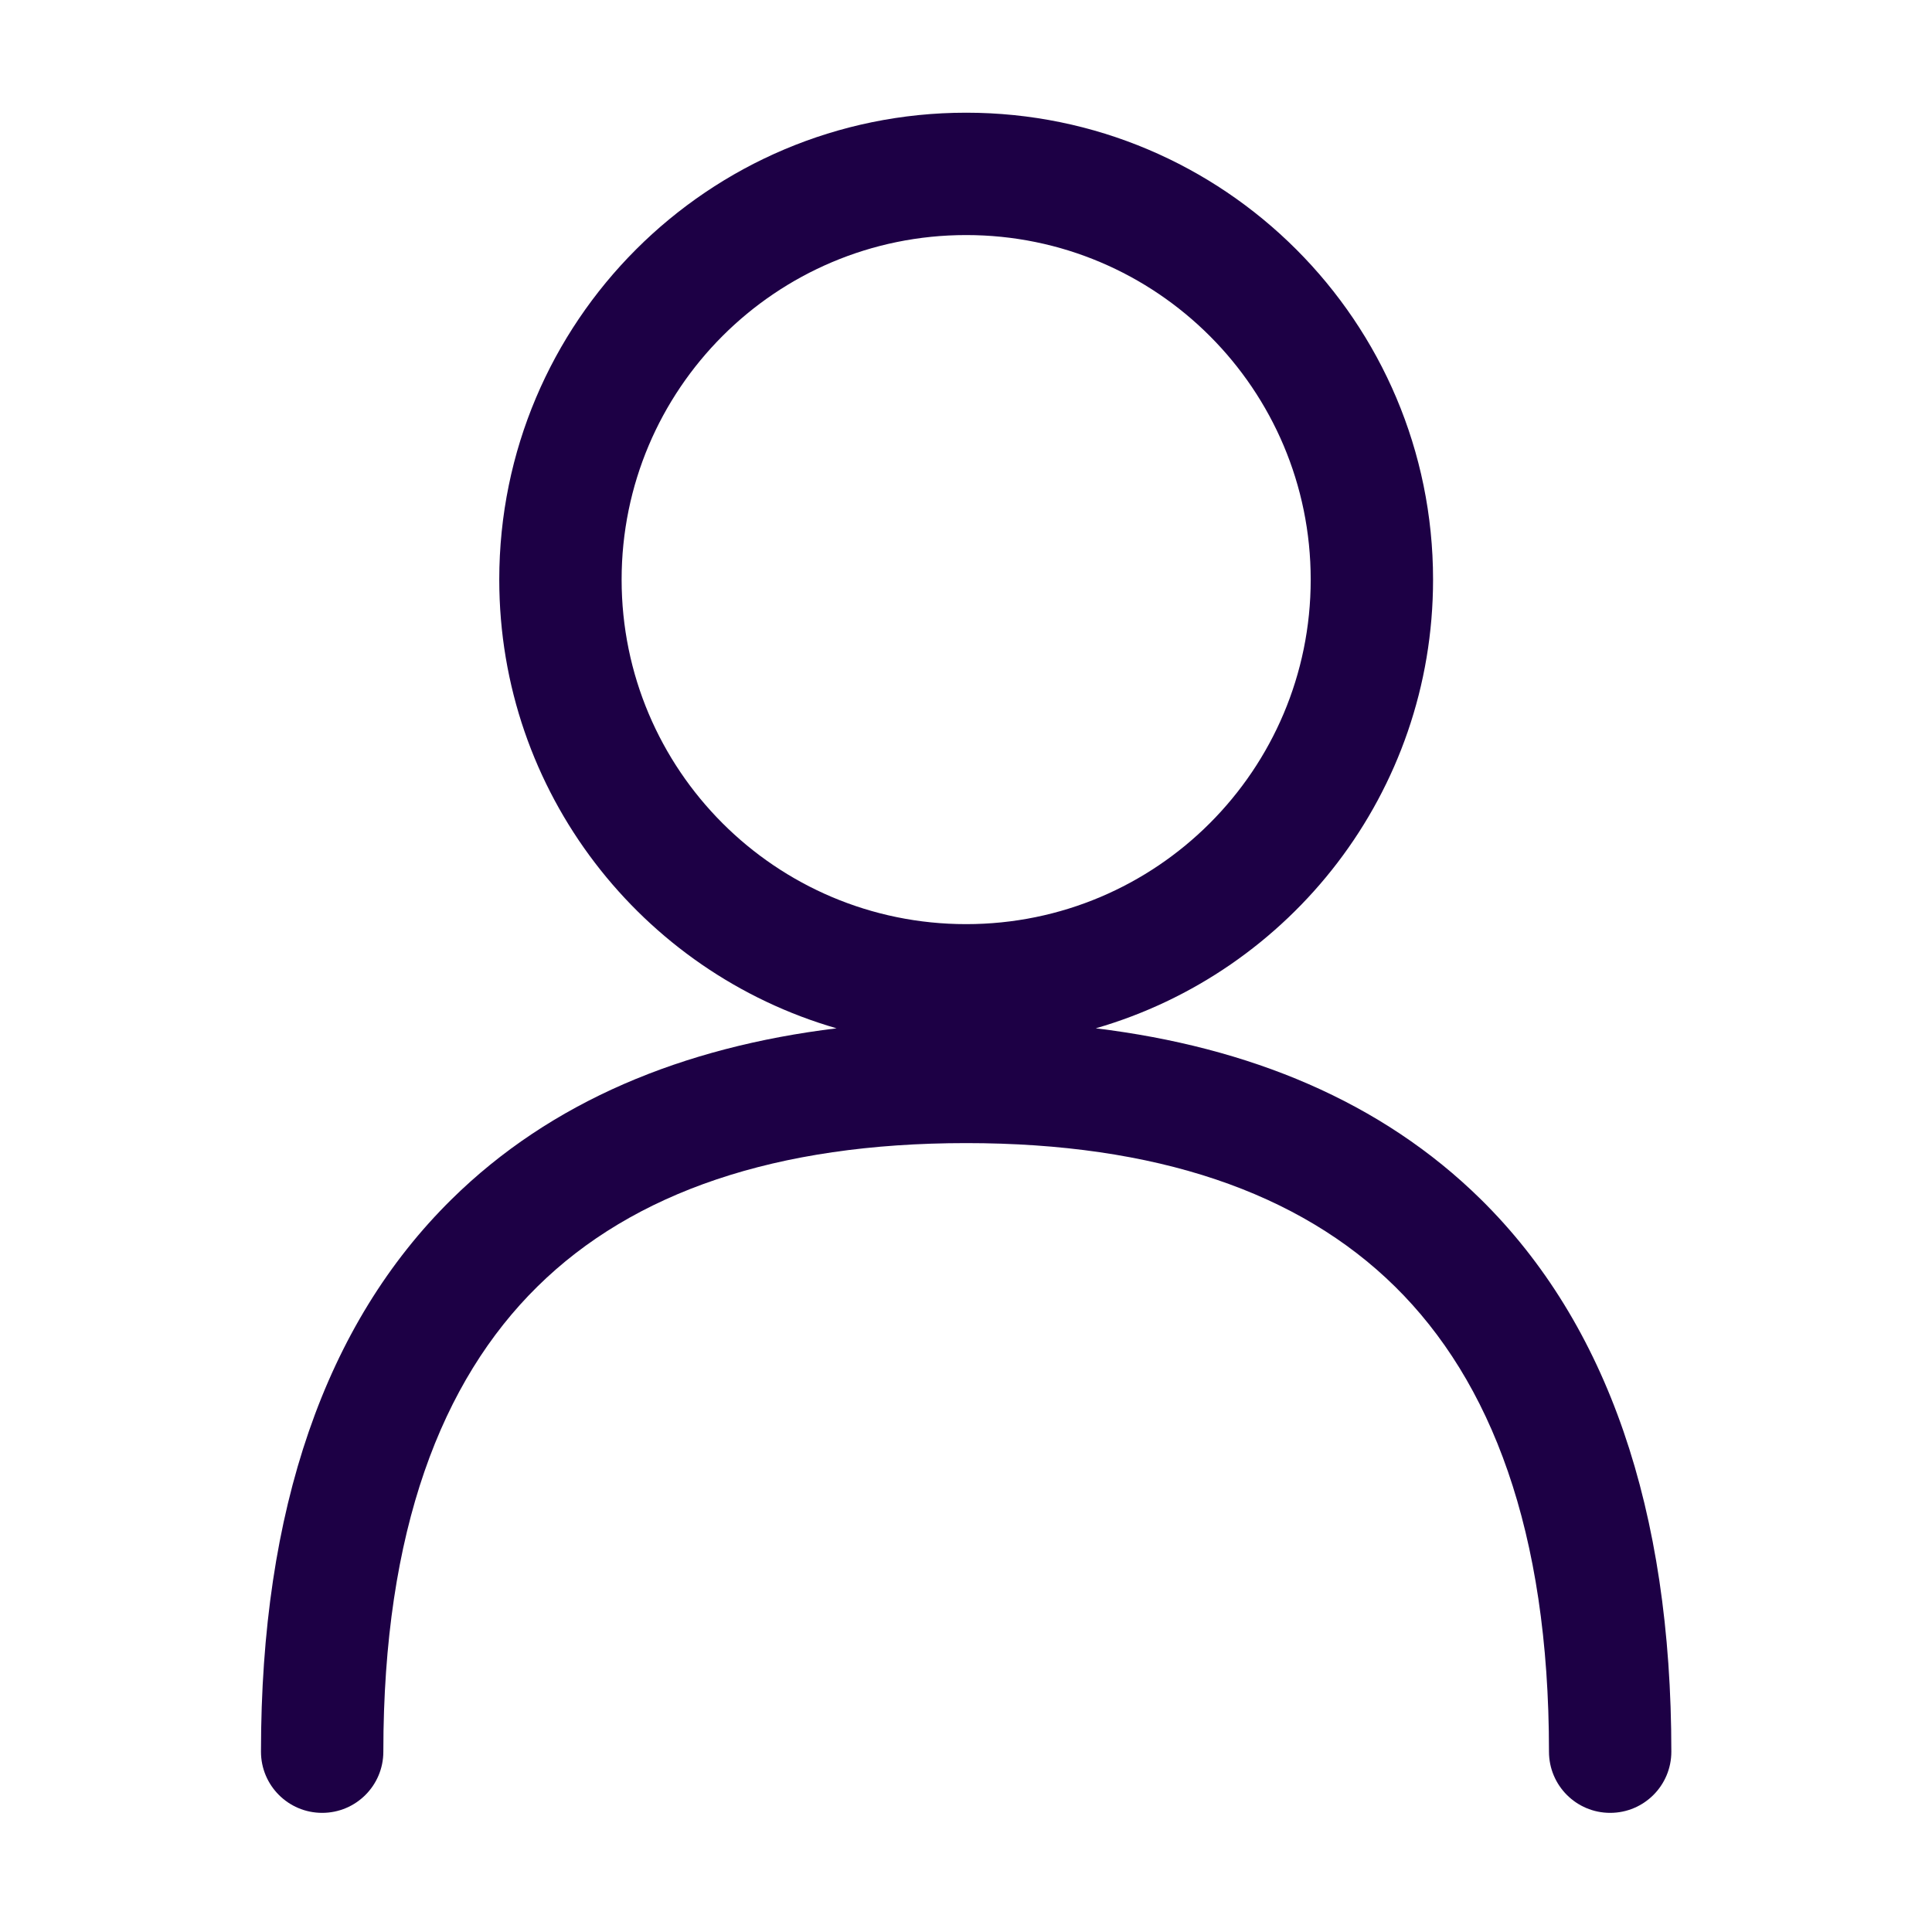
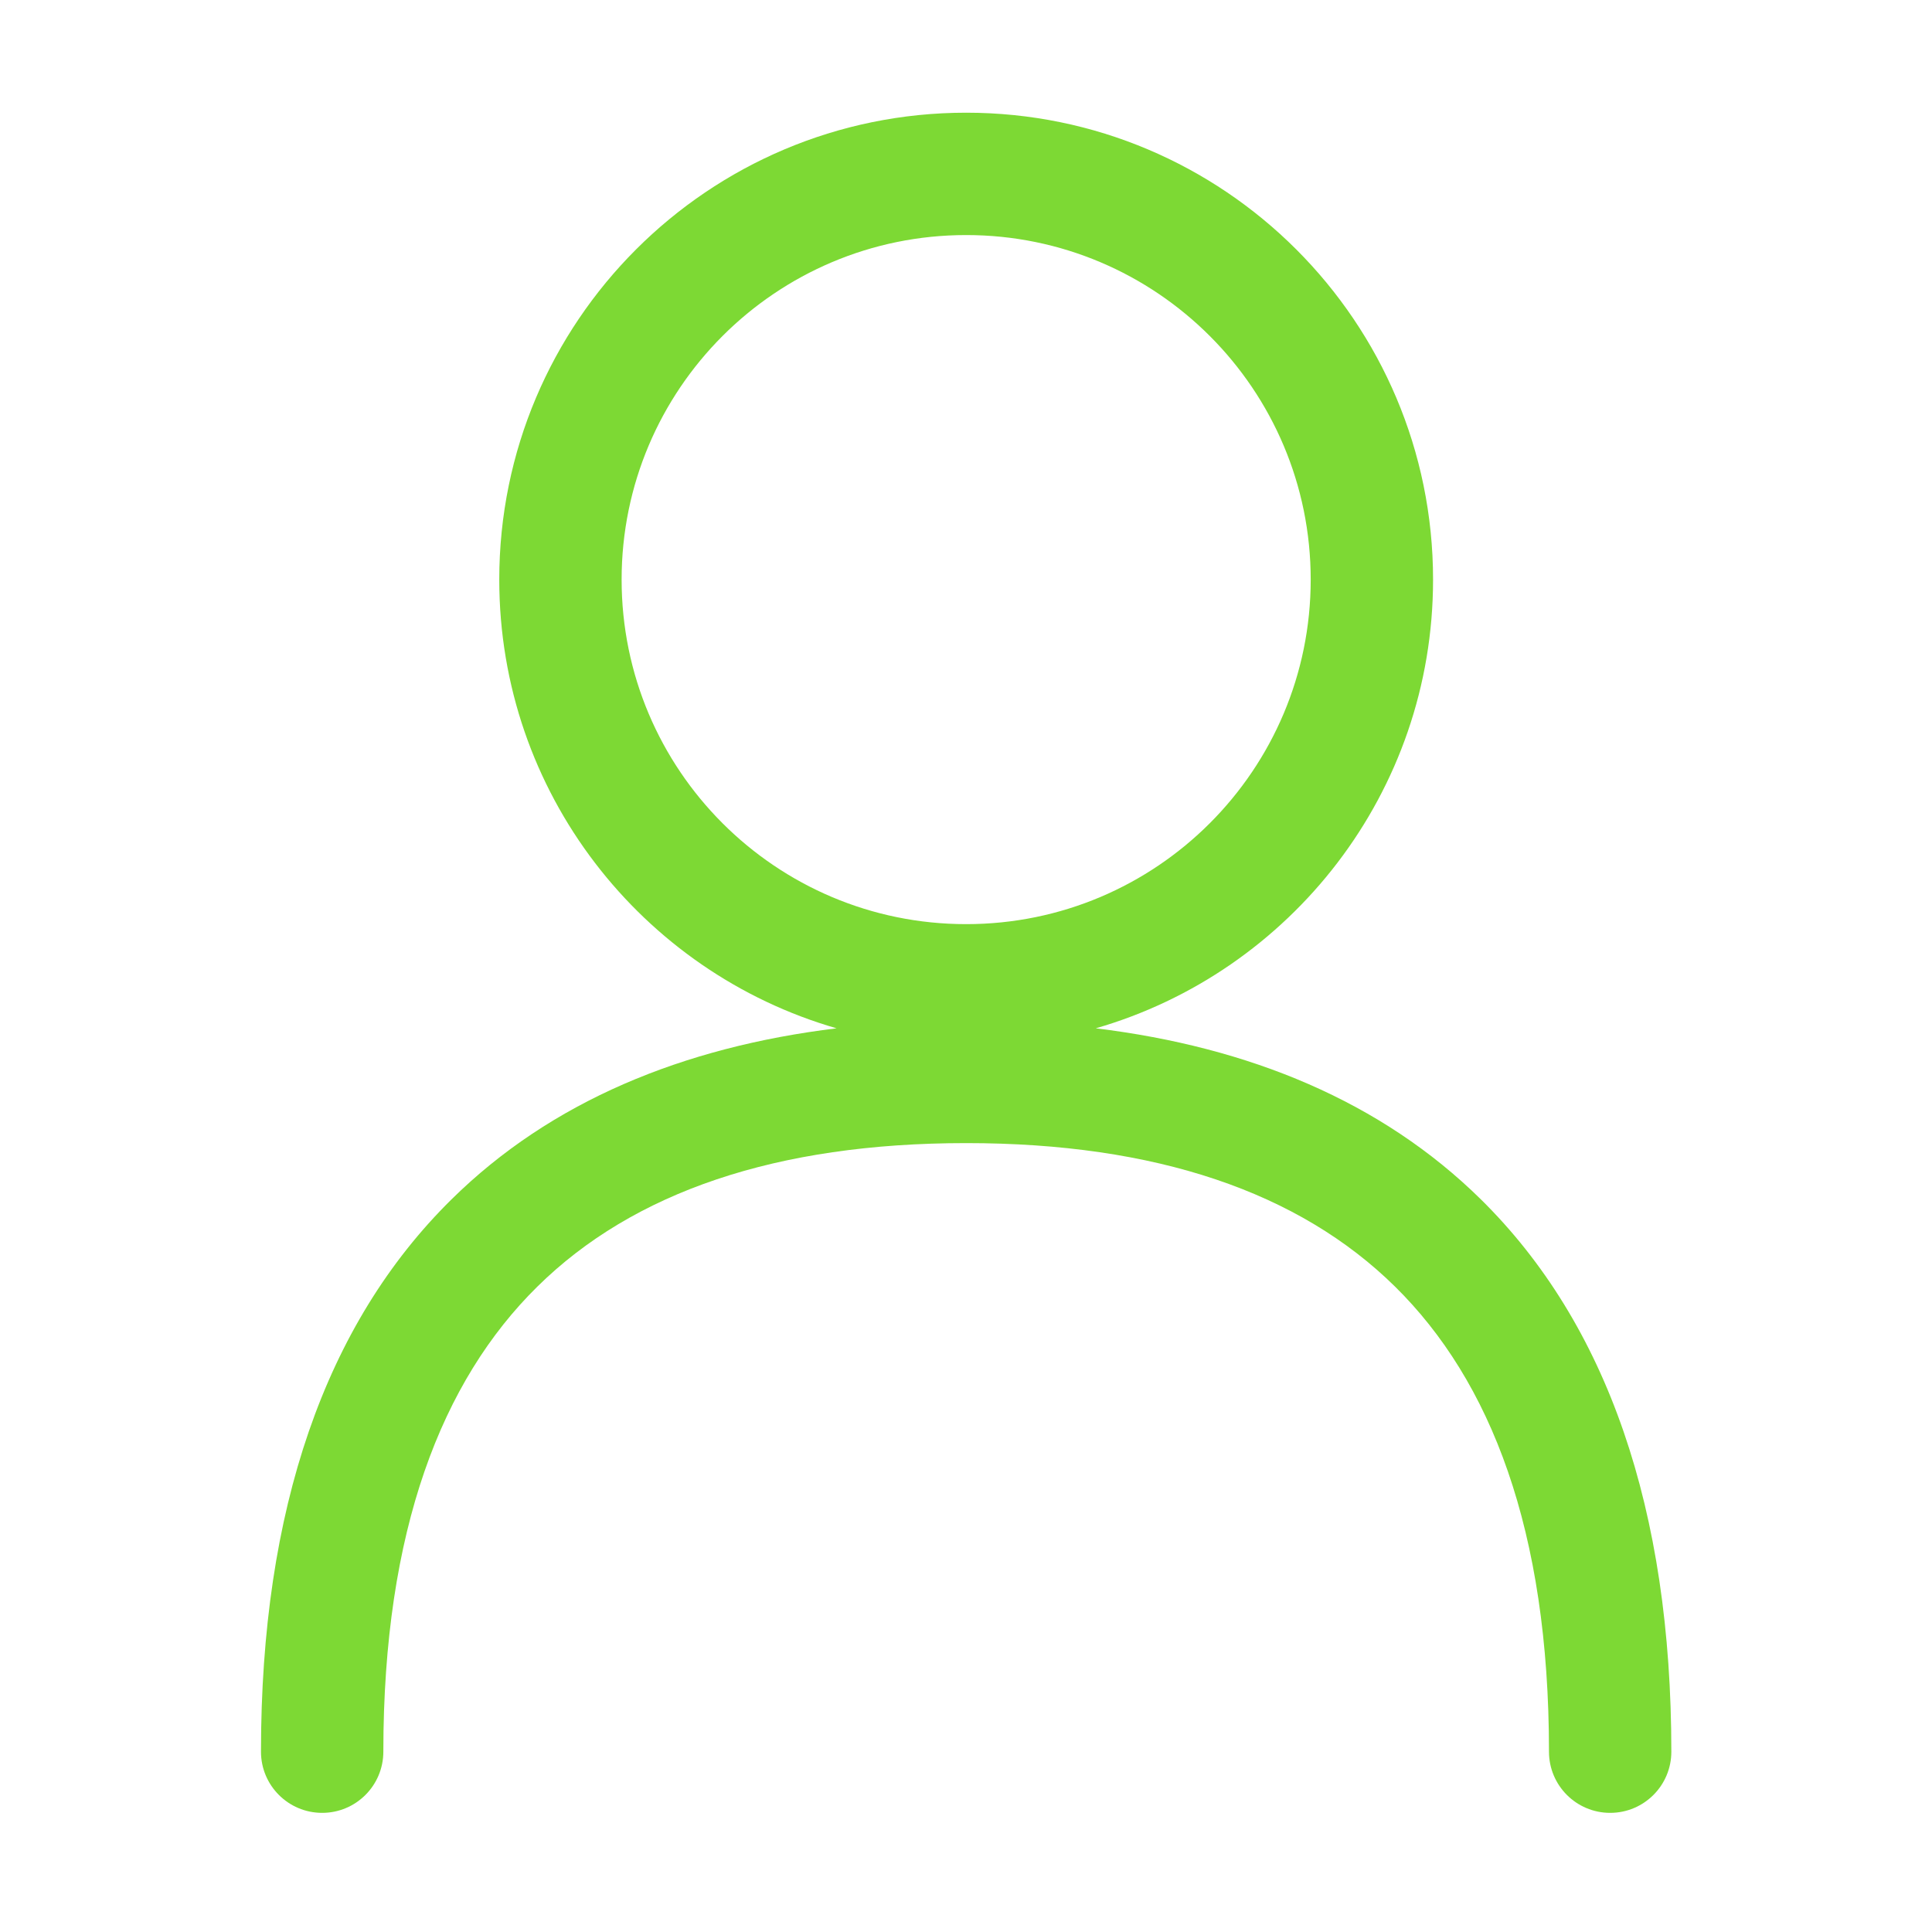
- <svg xmlns="http://www.w3.org/2000/svg" width="24" height="24" viewBox="0 0 24 24" fill="none">
-   <path fill-rule="evenodd" clip-rule="evenodd" d="M6.202 7.2C6.202 9.845 7.972 12.076 10.392 12.774C8.482 13.007 6.843 13.682 5.609 14.899C4.038 16.447 3.242 18.752 3.242 21.76C3.242 22.18 3.582 22.52 4.002 22.52C4.422 22.52 4.762 22.18 4.762 21.76C4.762 19.008 5.487 17.153 6.676 15.982C7.867 14.808 9.645 14.2 12.002 14.2C14.359 14.2 16.137 14.808 17.329 15.982C18.518 17.153 19.242 19.008 19.242 21.76C19.242 22.18 19.582 22.52 20.002 22.52C20.422 22.52 20.762 22.18 20.762 21.76C20.762 18.752 19.967 16.447 18.396 14.899C17.161 13.683 15.523 13.007 13.612 12.774C16.032 12.076 17.802 9.845 17.802 7.2C17.802 3.997 15.205 1.4 12.002 1.4C8.799 1.4 6.202 3.997 6.202 7.2ZM12.002 2.92C14.366 2.92 16.282 4.837 16.282 7.2C16.282 9.564 14.366 11.48 12.002 11.48C9.638 11.48 7.722 9.564 7.722 7.2C7.722 4.837 9.638 2.92 12.002 2.92Z" fill="#1D0045" />
+ <svg xmlns="http://www.w3.org/2000/svg" width="24" height="24" viewBox="0 0 24 24" fill="#7DD934">
+   <path fill-rule="evenodd" clip-rule="evenodd" d="M6.202 7.2C6.202 9.845 7.972 12.076 10.392 12.774C8.482 13.007 6.843 13.682 5.609 14.899C4.038 16.447 3.242 18.752 3.242 21.76C3.242 22.18 3.582 22.52 4.002 22.52C4.422 22.52 4.762 22.18 4.762 21.76C4.762 19.008 5.487 17.153 6.676 15.982C7.867 14.808 9.645 14.2 12.002 14.2C14.359 14.2 16.137 14.808 17.329 15.982C18.518 17.153 19.242 19.008 19.242 21.76C19.242 22.18 19.582 22.52 20.002 22.52C20.422 22.52 20.762 22.18 20.762 21.76C20.762 18.752 19.967 16.447 18.396 14.899C17.161 13.683 15.523 13.007 13.612 12.774C16.032 12.076 17.802 9.845 17.802 7.2C17.802 3.997 15.205 1.4 12.002 1.4C8.799 1.4 6.202 3.997 6.202 7.2ZM12.002 2.92C14.366 2.92 16.282 4.837 16.282 7.2C16.282 9.564 14.366 11.48 12.002 11.48C9.638 11.48 7.722 9.564 7.722 7.2C7.722 4.837 9.638 2.92 12.002 2.92Z" fill="#7DD934" />
</svg>
